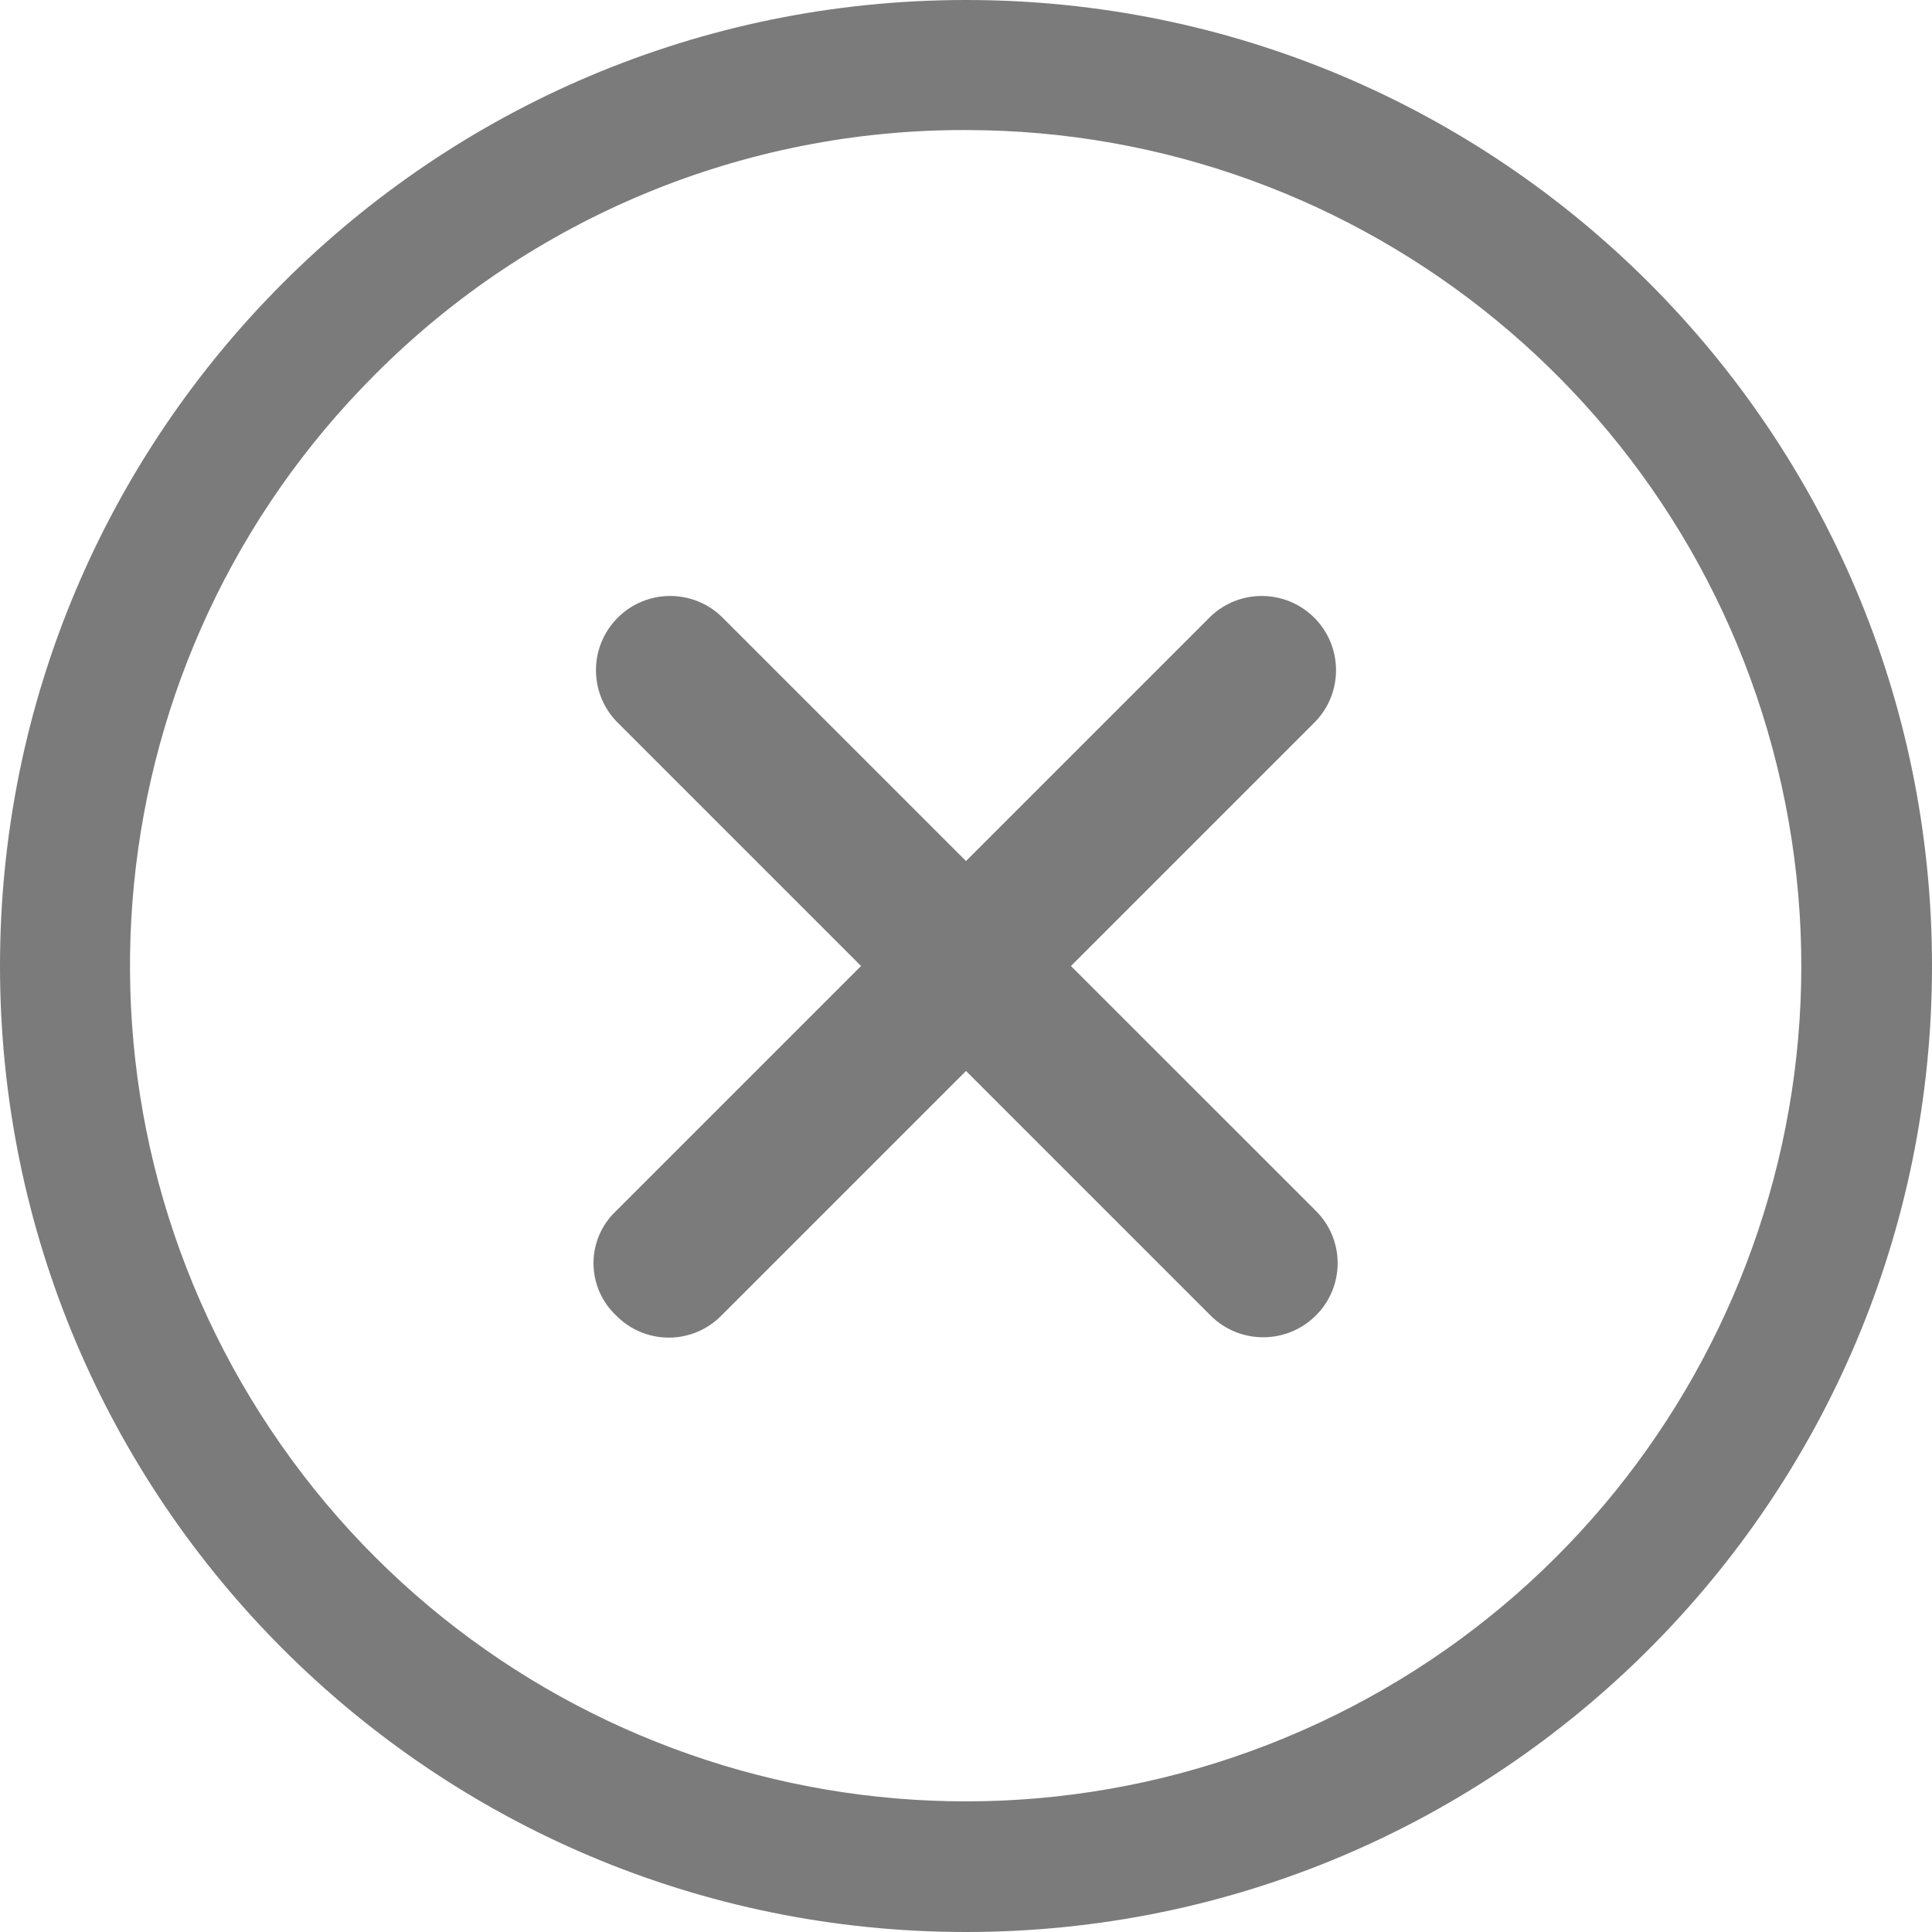
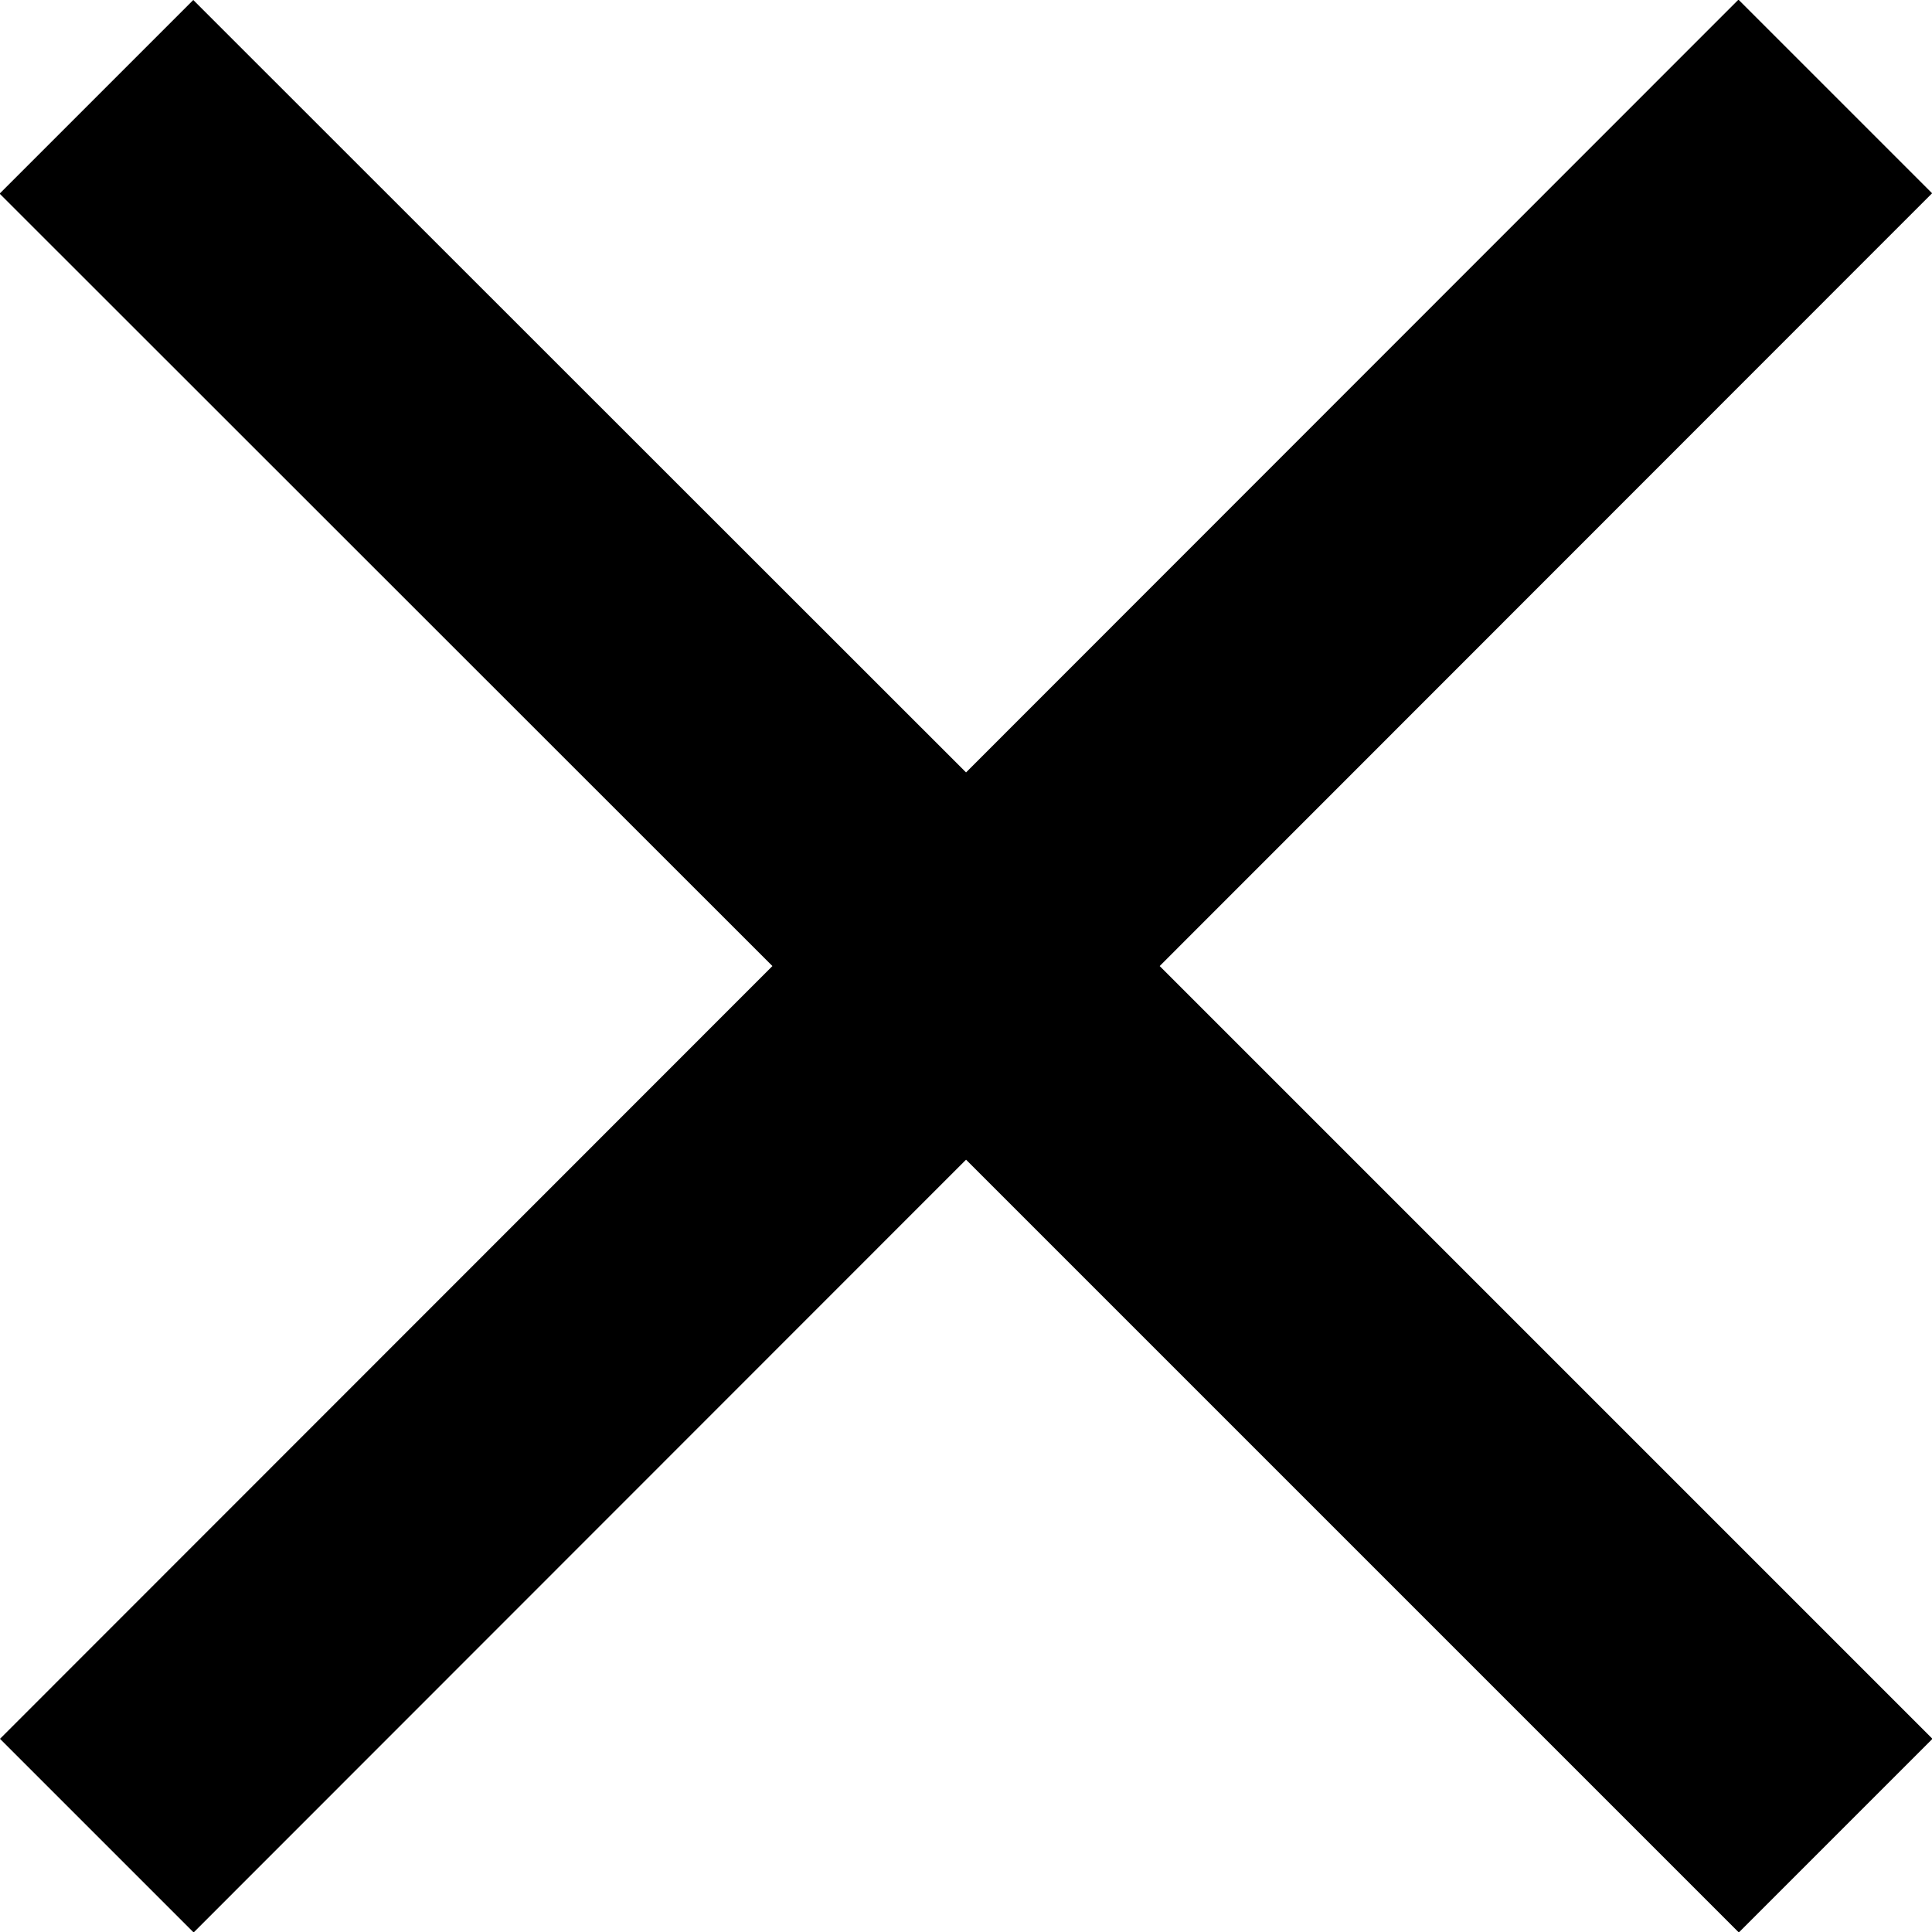
- <svg xmlns="http://www.w3.org/2000/svg" width="29.25" height="29.25" viewBox="0 0 29.25 29.25">
-   <g transform="translate(-3.375 -3.375)">
-     <path d="M23.295,21.705,19.589,18l3.705-3.705a1.124,1.124,0,0,0-1.589-1.589L18,16.411l-3.705-3.705a1.124,1.124,0,0,0-1.589,1.589L16.411,18l-3.705,3.705a1.086,1.086,0,0,0,0,1.589,1.116,1.116,0,0,0,1.589,0L18,19.589l3.705,3.705a1.129,1.129,0,0,0,1.589,0A1.116,1.116,0,0,0,23.295,21.705Z" fill="#7b7b7b" />
-     <path d="M18,5.344A12.651,12.651,0,1,1,9.049,9.049,12.573,12.573,0,0,1,18,5.344m0-1.969A14.625,14.625,0,1,0,32.625,18,14.623,14.623,0,0,0,18,3.375Z" fill="#7b7b7b" />
-   </g>
+ <svg xmlns="http://www.w3.org/2000/svg" width="20.953" height="20.953" viewBox="0 0 20.953 20.953">
+   <path d="M28.477,9.619l-2.1-2.1L18,15.9,9.619,7.523l-2.1,2.1L15.9,18,7.523,26.381l2.1,2.1L18,20.1l8.381,8.381,2.1-2.1L20.1,18Z" transform="translate(-7.523 -7.523)" />
</svg>
